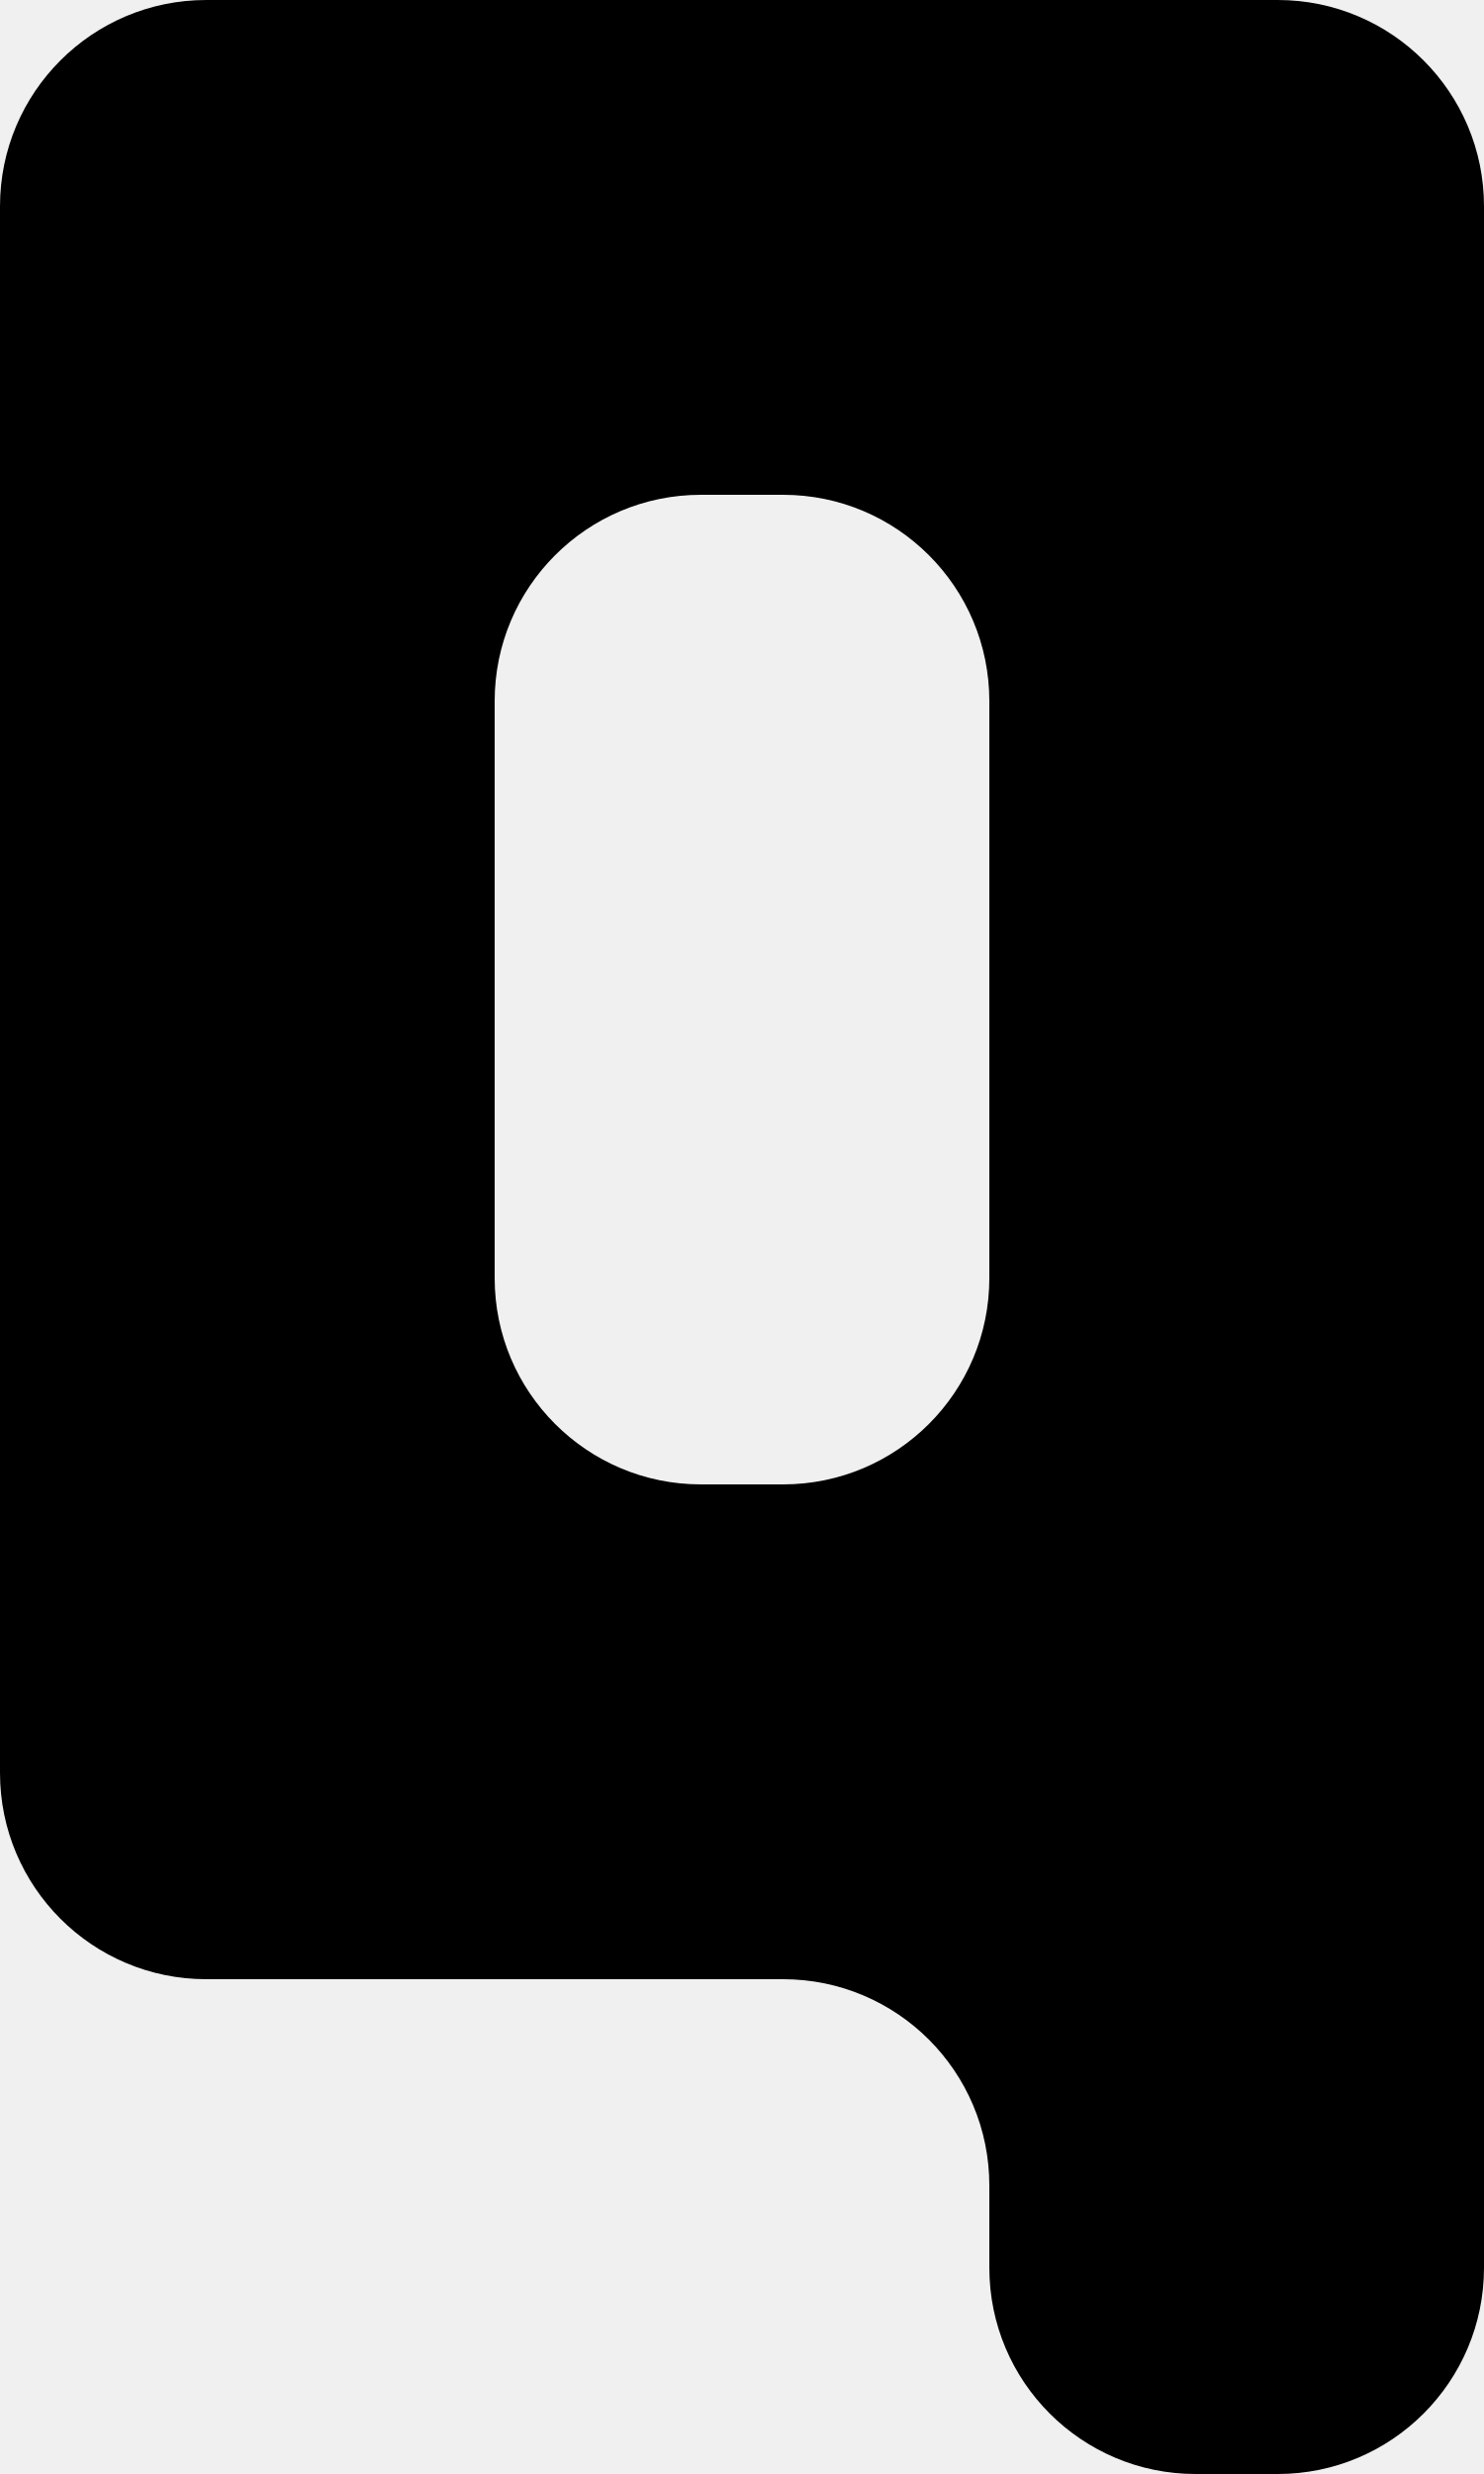
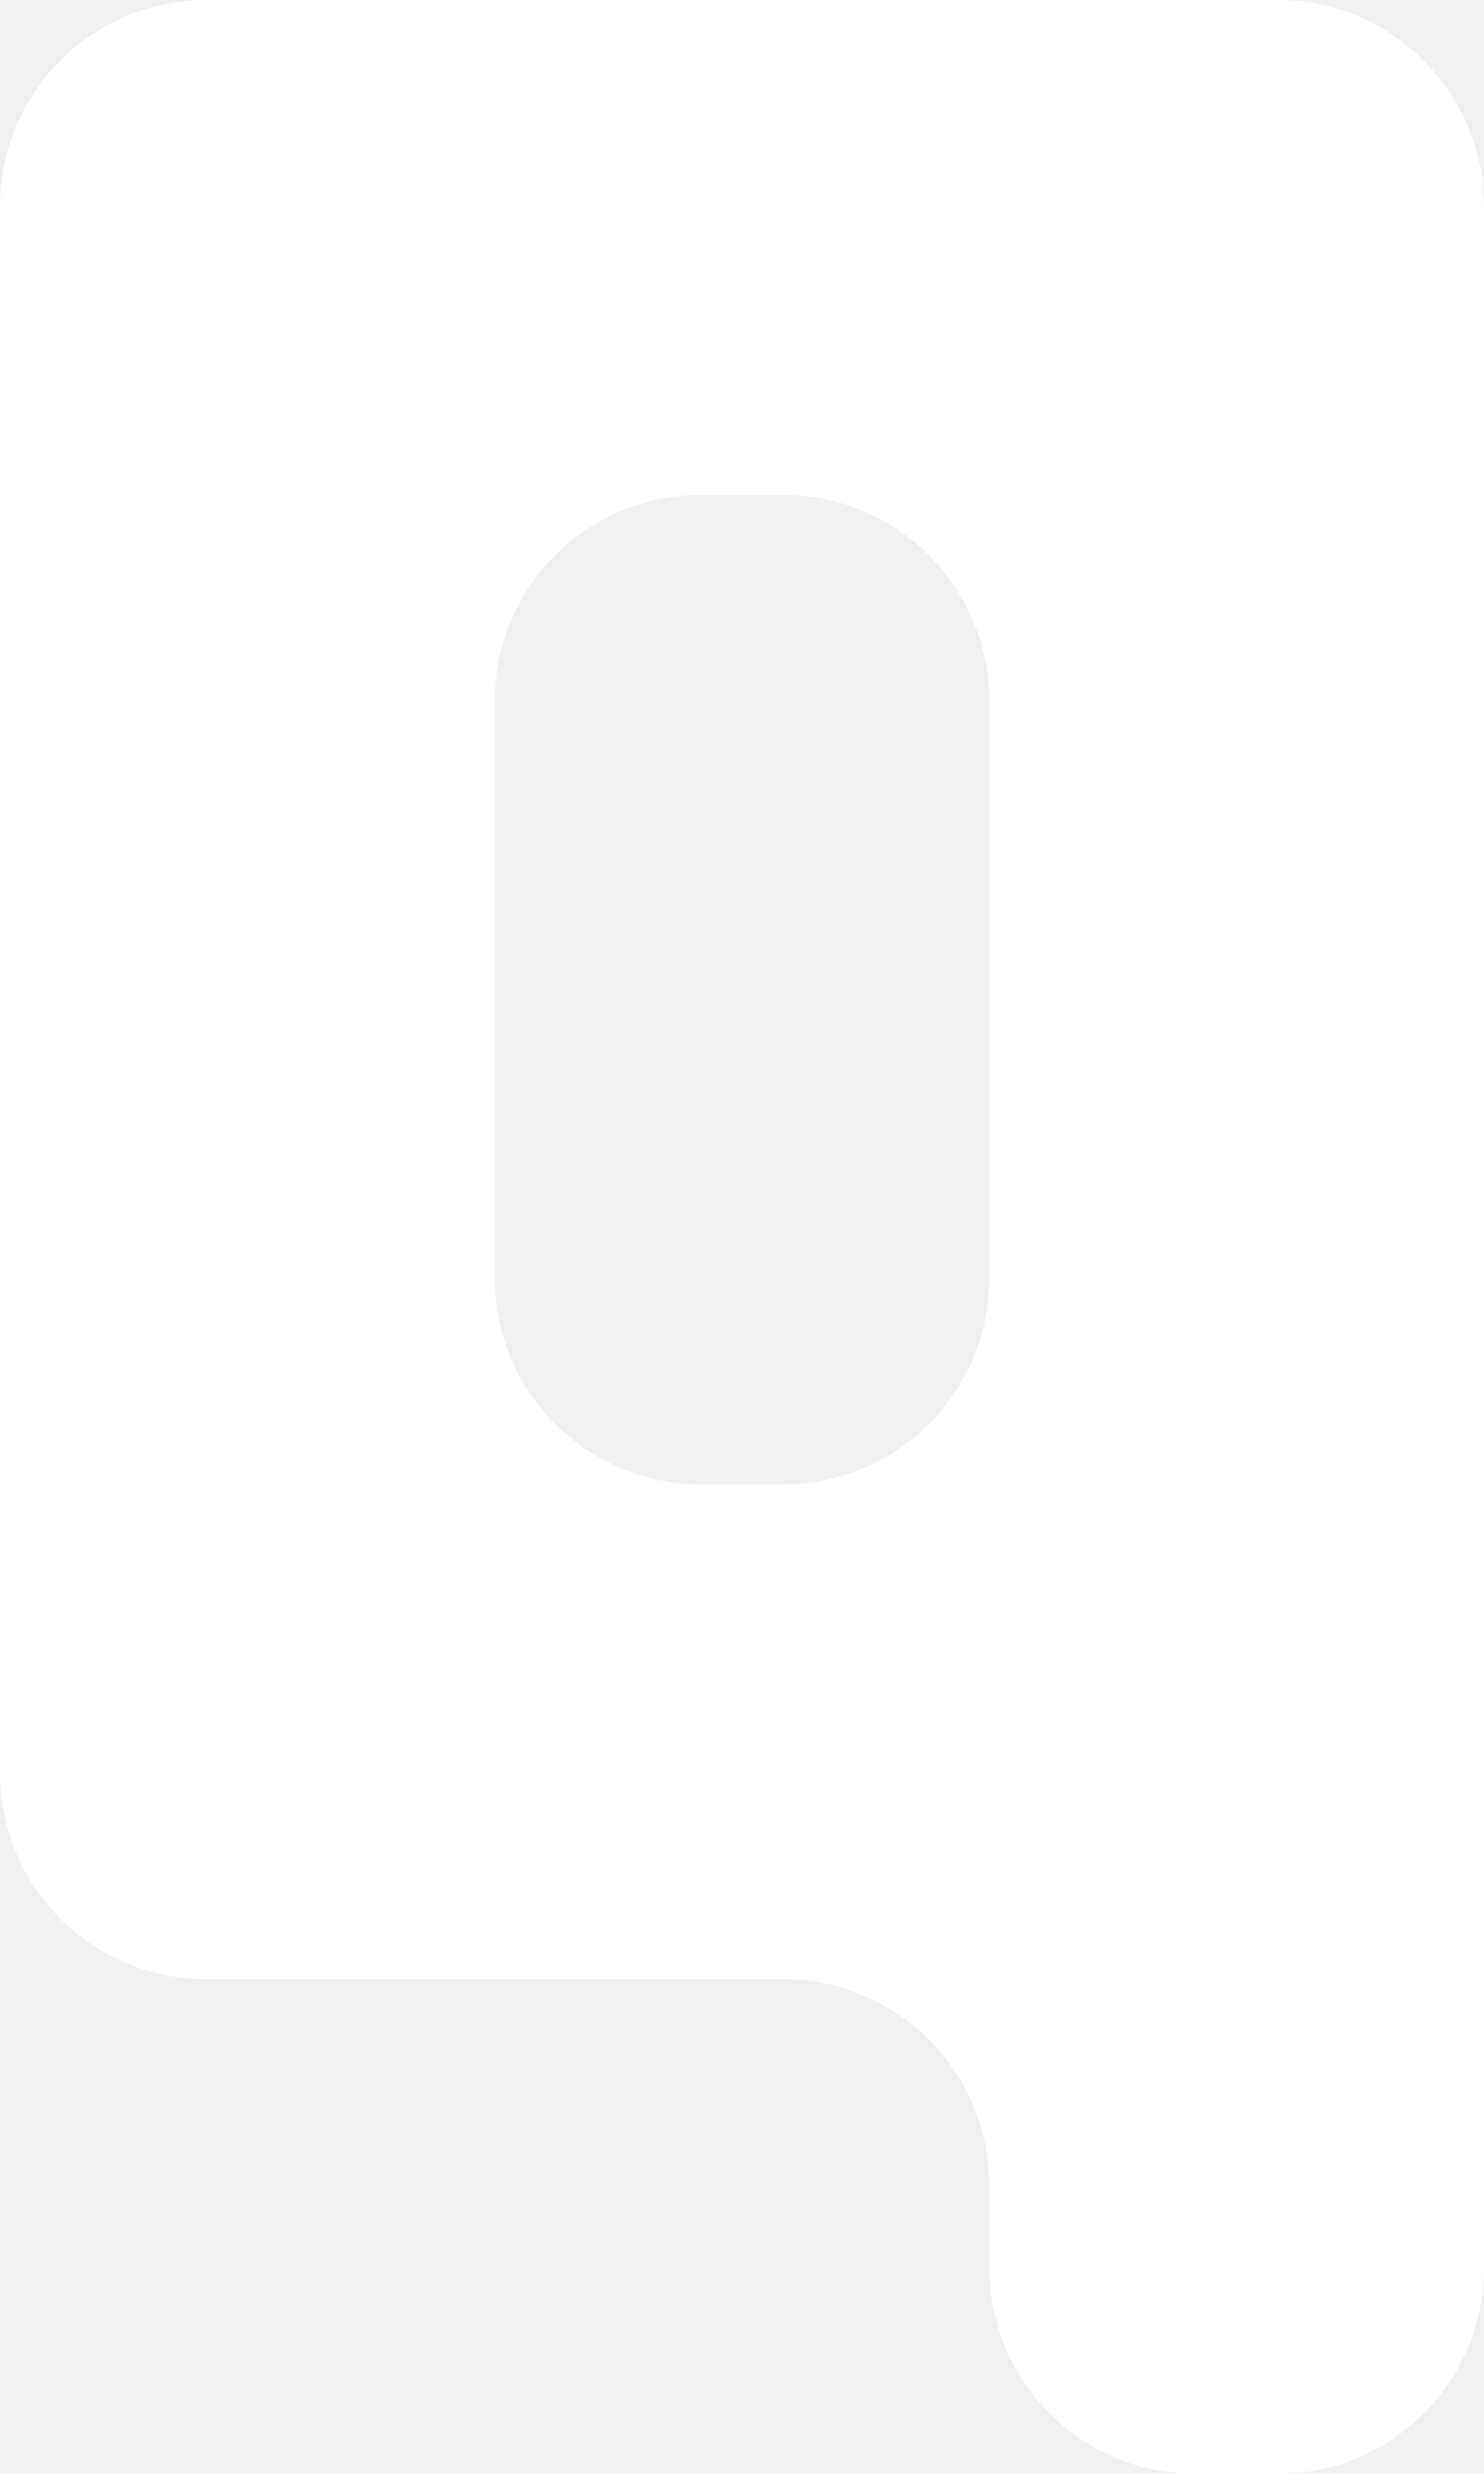
<svg xmlns="http://www.w3.org/2000/svg" width="96" height="160" viewBox="0 0 96 160">
-   <path d="M 82.656 0.000 A 13.344 13.344 0 0 1 96.000 13.344 L 96.000 146.656 A 13.344 13.344 0 0 1 82.656 160.000 L 77.344 160.000 A 13.344 13.344 0 0 1 64.000 146.656 L 64.000 141.344 A 13.344 13.344 0 0 0 50.656 128.000 L 13.344 128.000 A 13.344 13.344 0 0 1 0.000 114.656 L 0.000 13.344 A 13.344 13.344 0 0 1 13.344 0.000 Z M 32.000 82.656 A 13.344 13.344 0 0 0 45.344 96.000 L 50.656 96.000 A 13.344 13.344 0 0 0 64.000 82.656 L 64.000 45.344 A 13.344 13.344 0 0 0 50.656 32.000 L 45.344 32.000 A 13.344 13.344 0 0 0 32.000 45.344 Z" fill="#000000" />
+   <path d="M 82.656 0.000 A 13.344 13.344 0 0 1 96.000 13.344 L 96.000 146.656 A 13.344 13.344 0 0 1 82.656 160.000 L 77.344 160.000 A 13.344 13.344 0 0 1 64.000 146.656 L 64.000 141.344 A 13.344 13.344 0 0 0 50.656 128.000 L 13.344 128.000 A 13.344 13.344 0 0 1 0.000 114.656 L 0.000 13.344 A 13.344 13.344 0 0 1 13.344 0.000 Z M 32.000 82.656 A 13.344 13.344 0 0 0 45.344 96.000 L 50.656 96.000 A 13.344 13.344 0 0 0 64.000 82.656 L 64.000 45.344 A 13.344 13.344 0 0 0 50.656 32.000 L 45.344 32.000 A 13.344 13.344 0 0 0 32.000 45.344 Z" fill="#ffffff" />
</svg>
